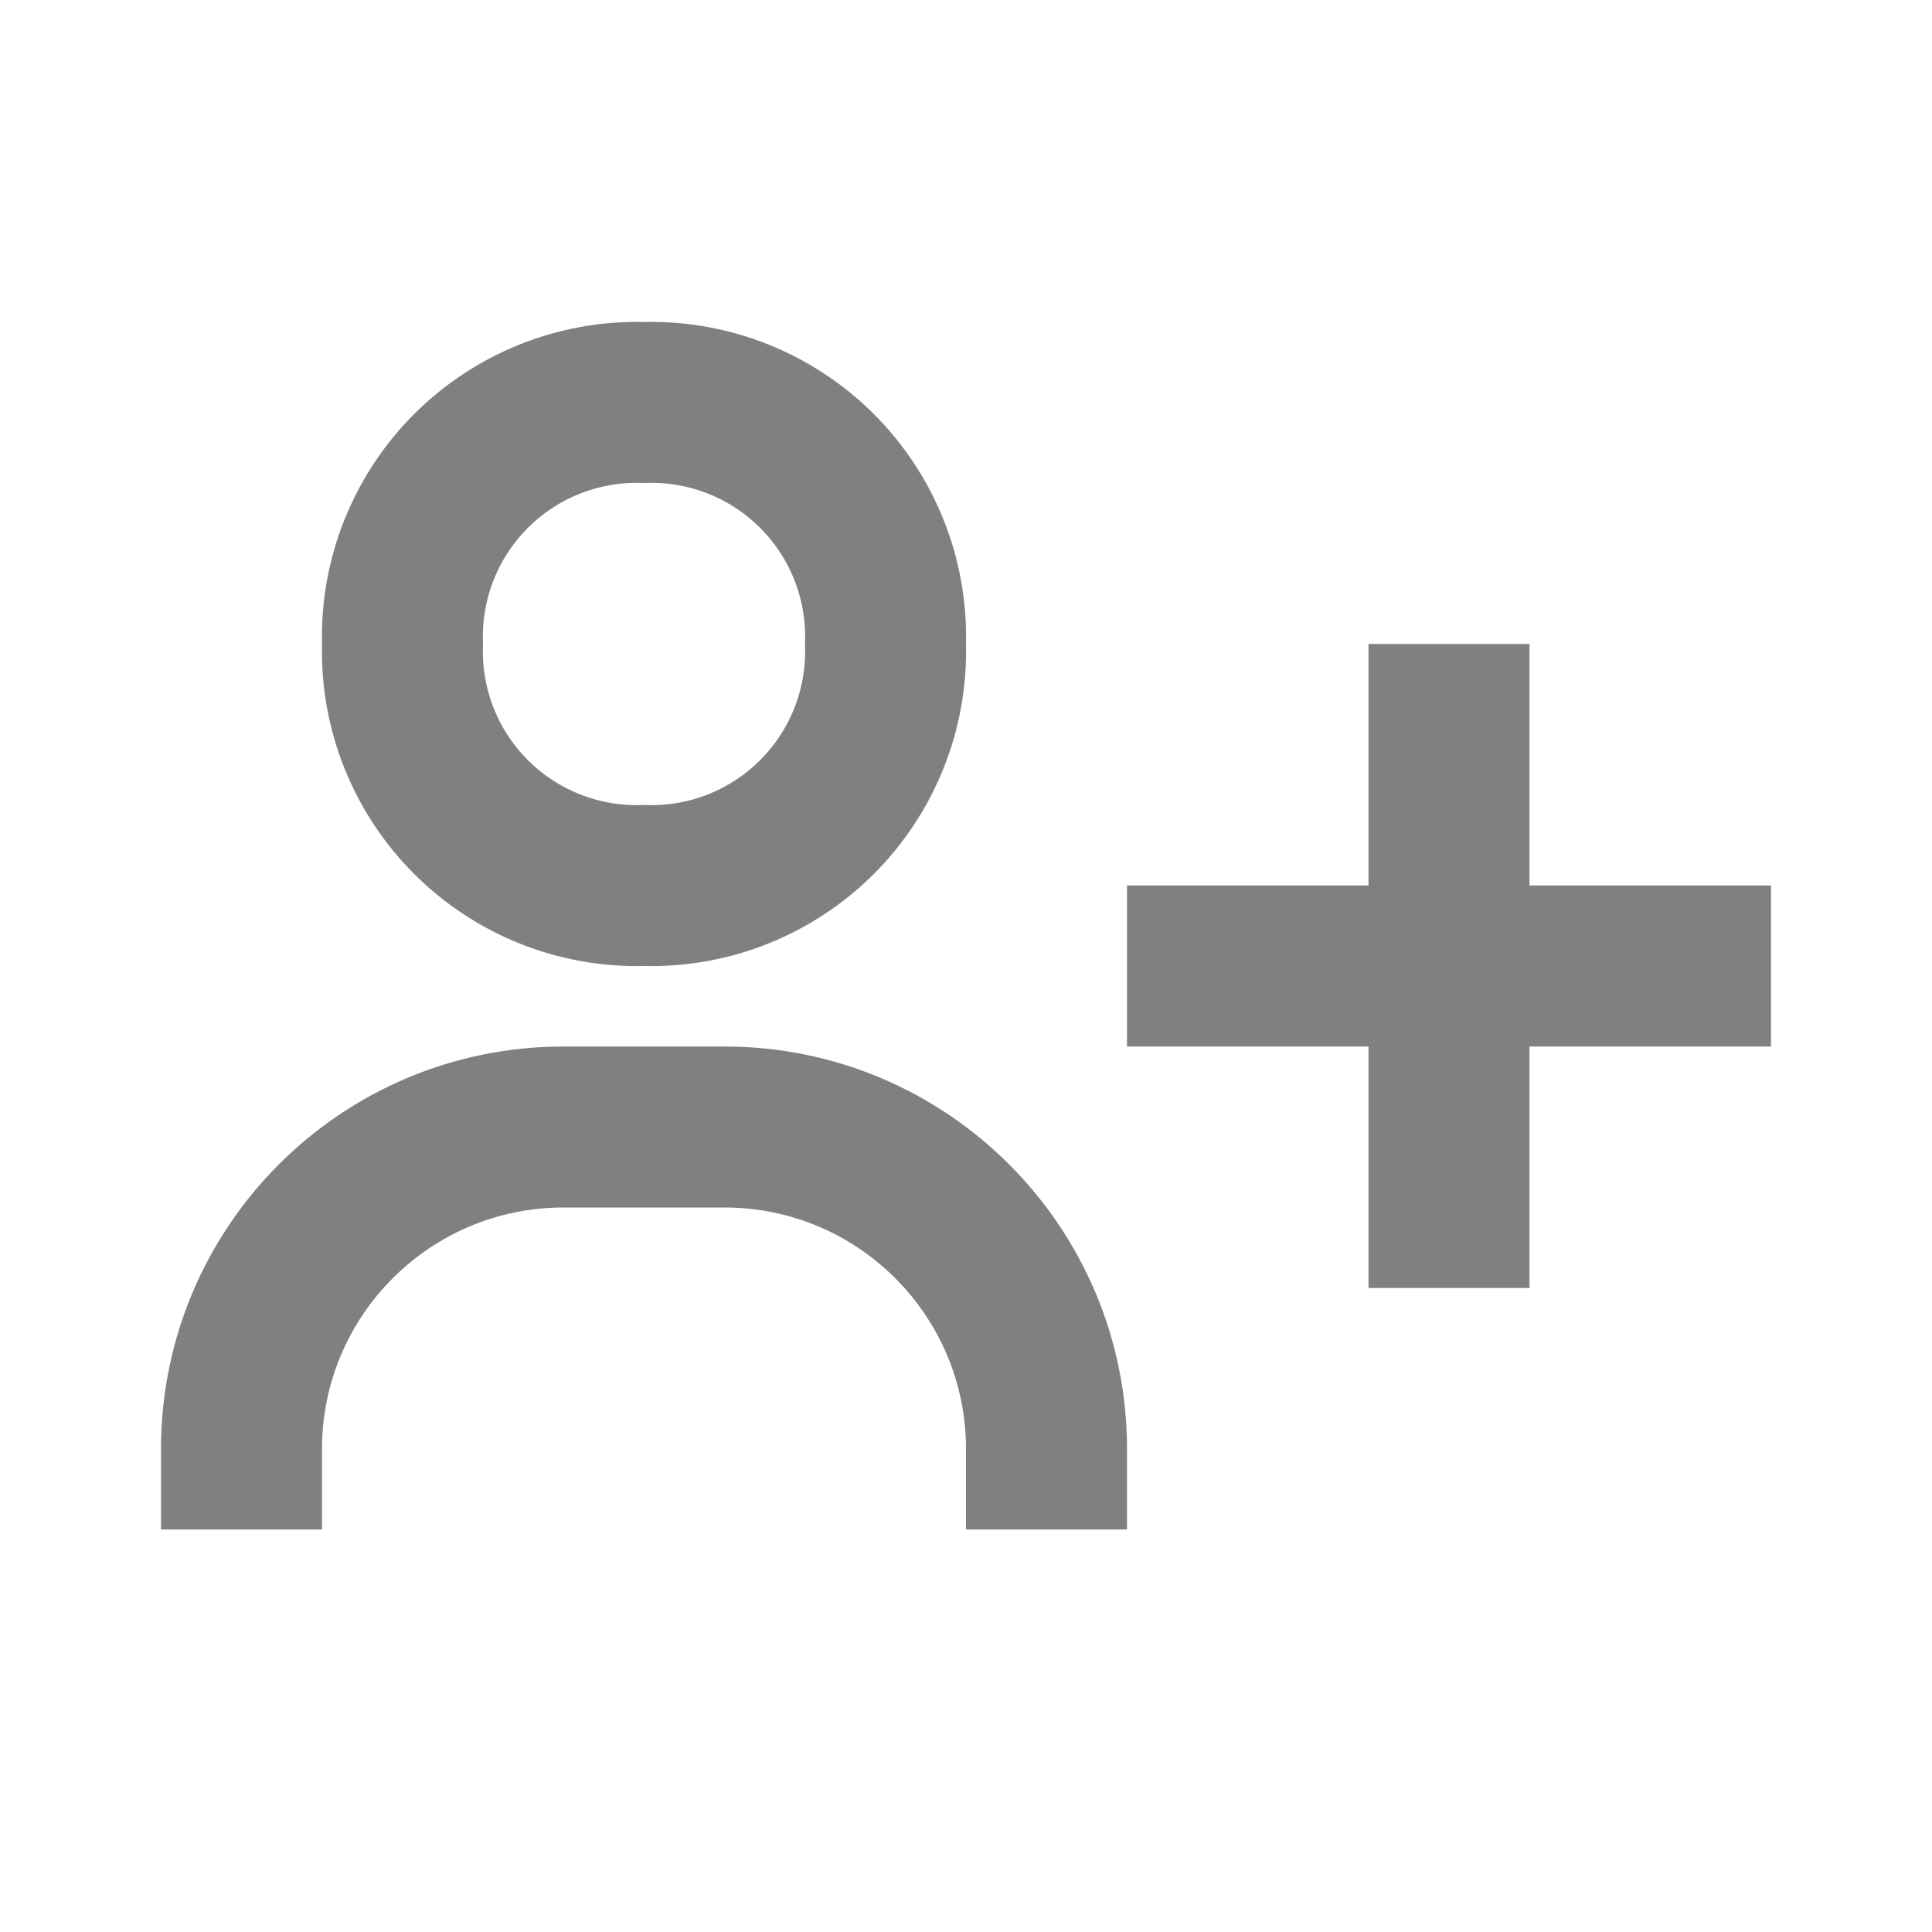
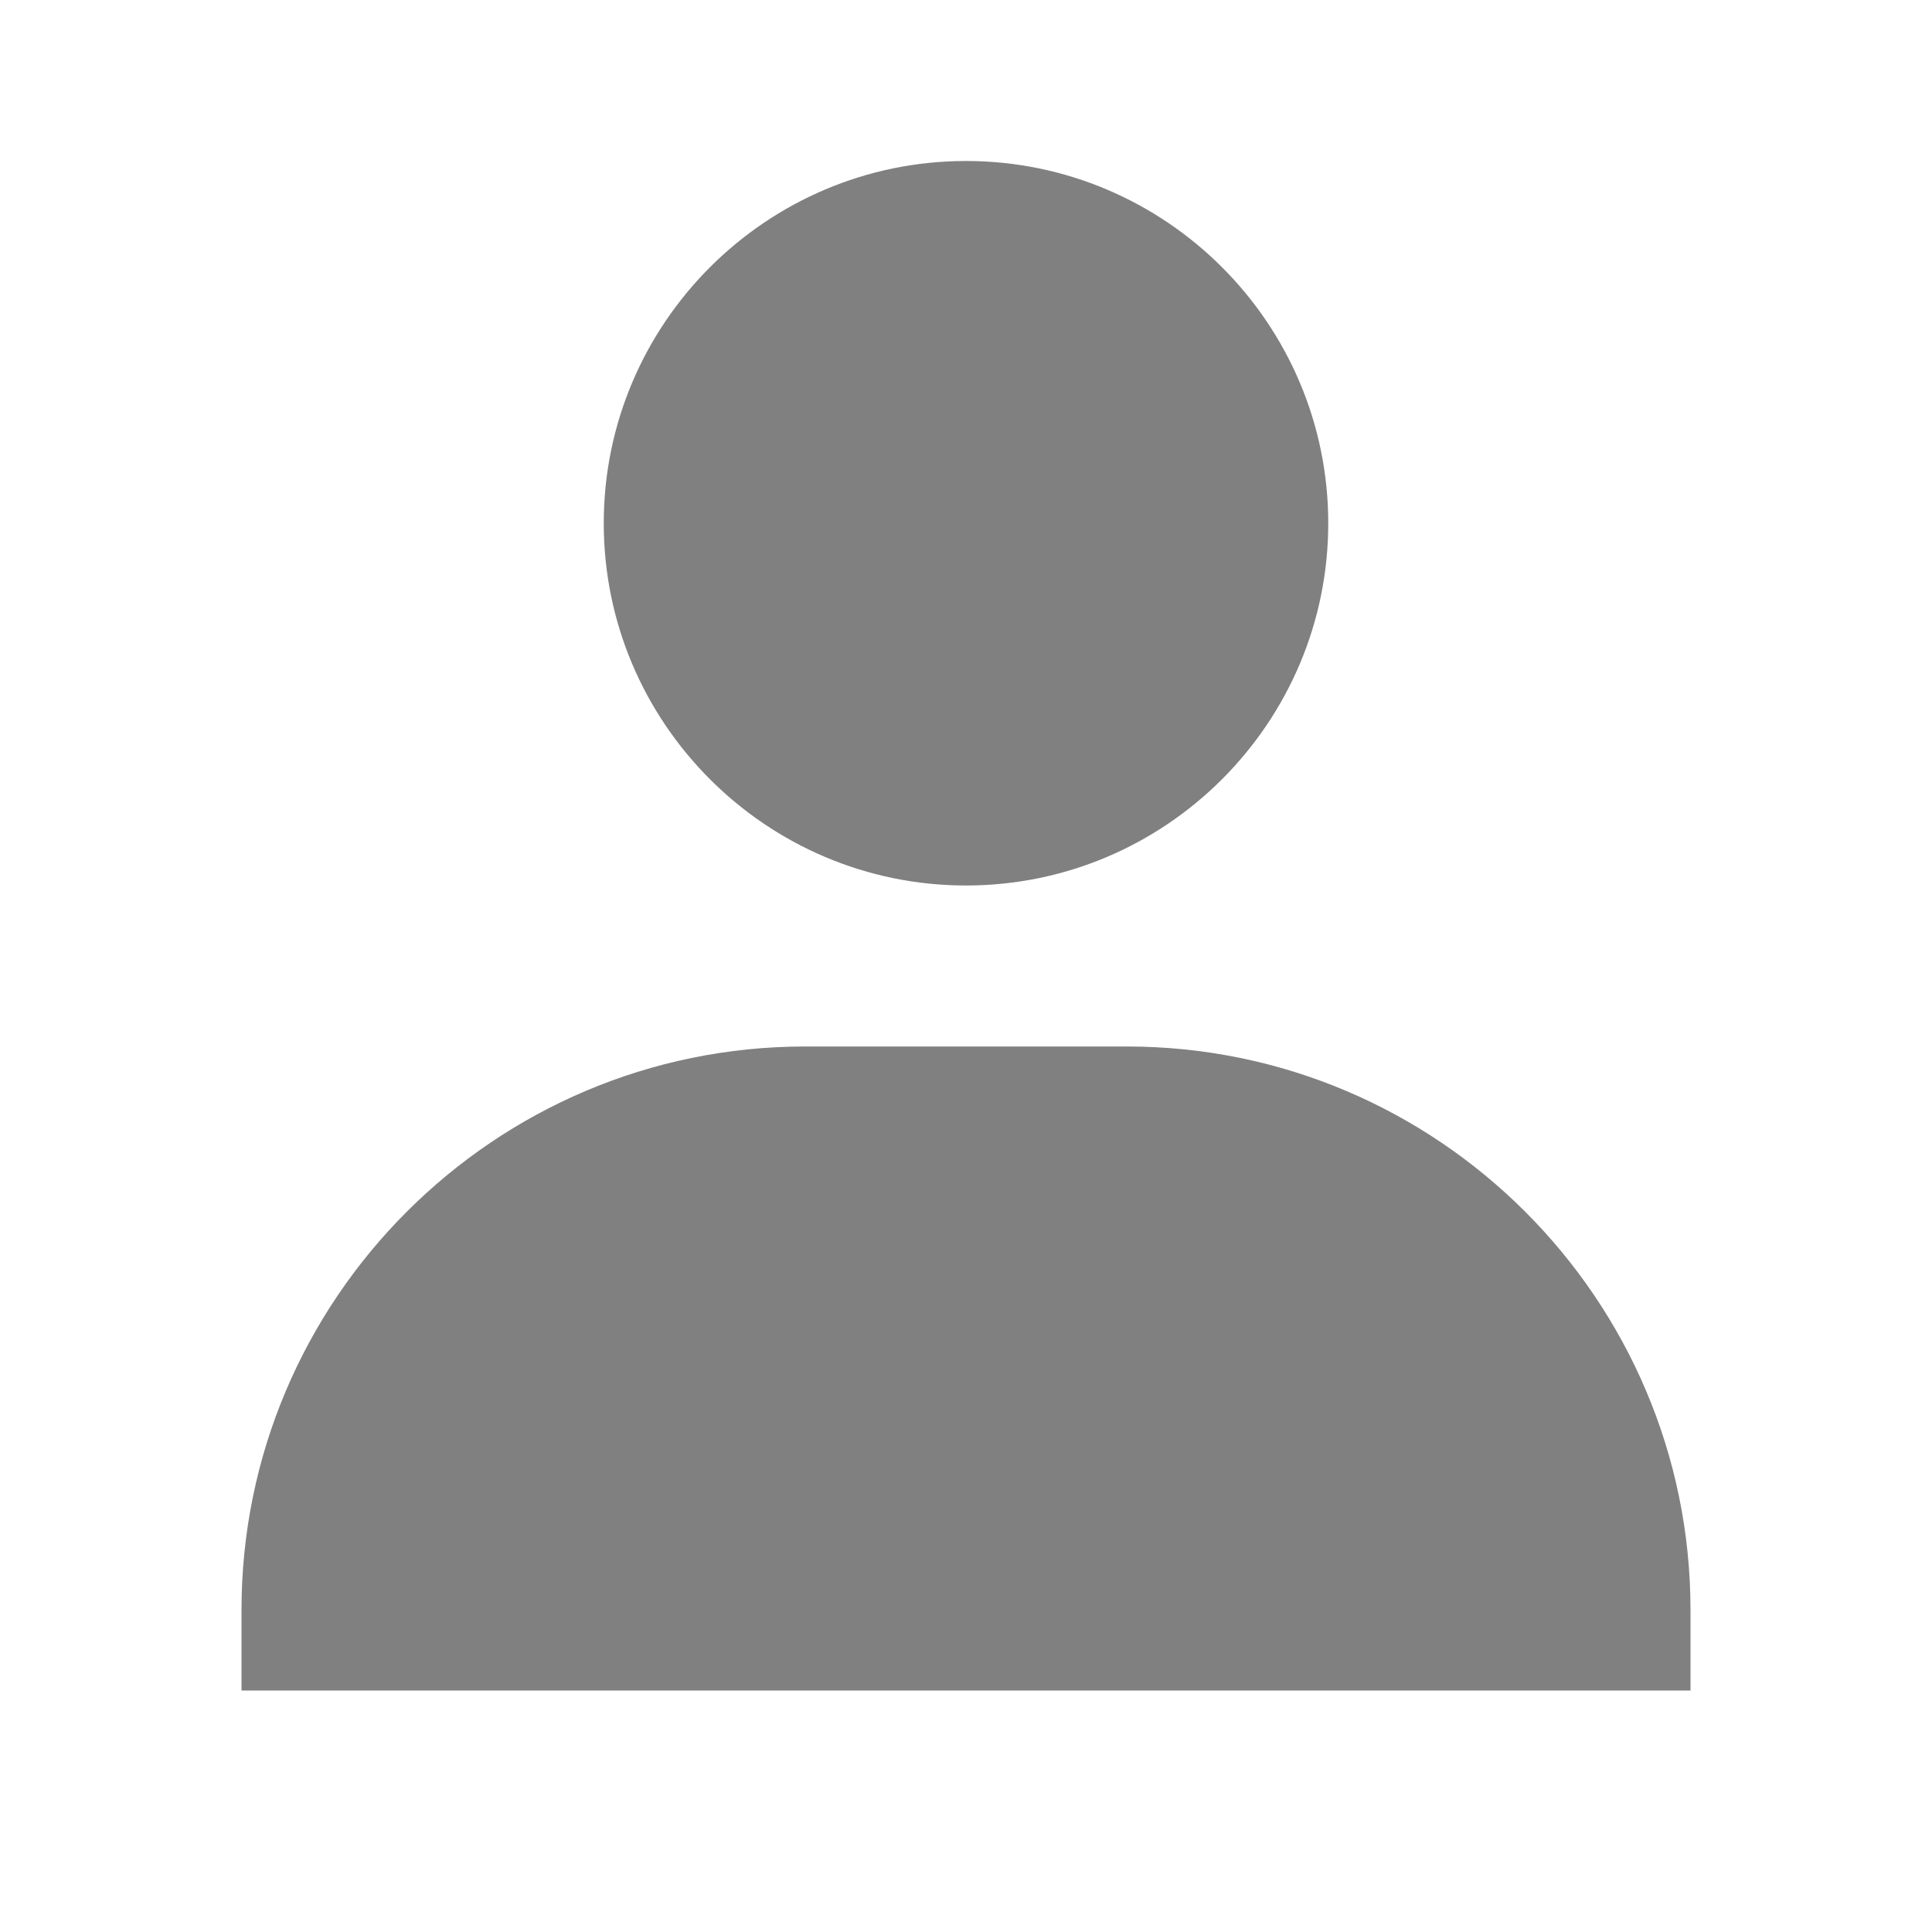
<svg xmlns="http://www.w3.org/2000/svg" width="24" height="24" viewBox="0 0 24 24" style="fill: #808080;transform: ;msFilter:;">
-   <path d="M19 8h-2v3h-3v2h3v3h2v-3h3v-2h-3zM4 8a3.91 3.91 0 0 0 4 4 3.91 3.91 0 0 0 4-4 3.91 3.91 0 0 0-4-4 3.91 3.91 0 0 0-4 4zm6 0a1.91 1.91 0 0 1-2 2 1.91 1.91 0 0 1-2-2 1.91 1.91 0 0 1 2-2 1.91 1.91 0 0 1 2 2zM4 18a3 3 0 0 1 3-3h2a3 3 0 0 1 3 3v1h2v-1a5 5 0 0 0-5-5H7a5 5 0 0 0-5 5v1h2z" />
+   <path d="M7.5 6.5C7.5 8.981 9.519 11 12 11s4.5-2.019 4.5-4.5S14.481 2 12 2 7.5 4.019 7.5 6.5zM20 21h1v-1c0-3.859-3.141-7-7-7h-4c-3.86 0-7 3.141-7 7v1h17z" />
</svg>
